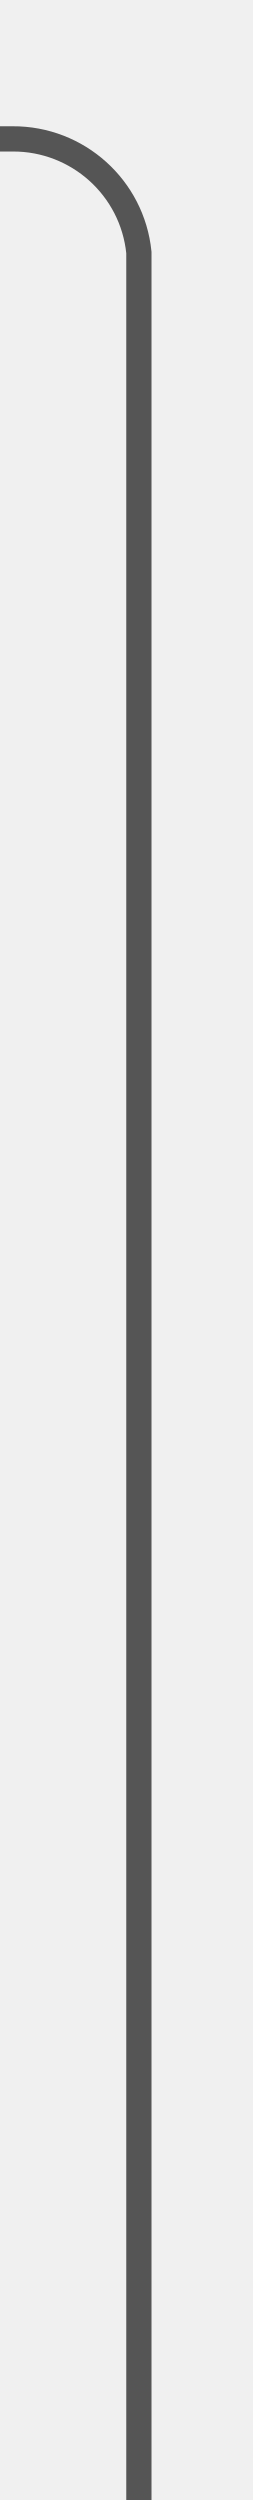
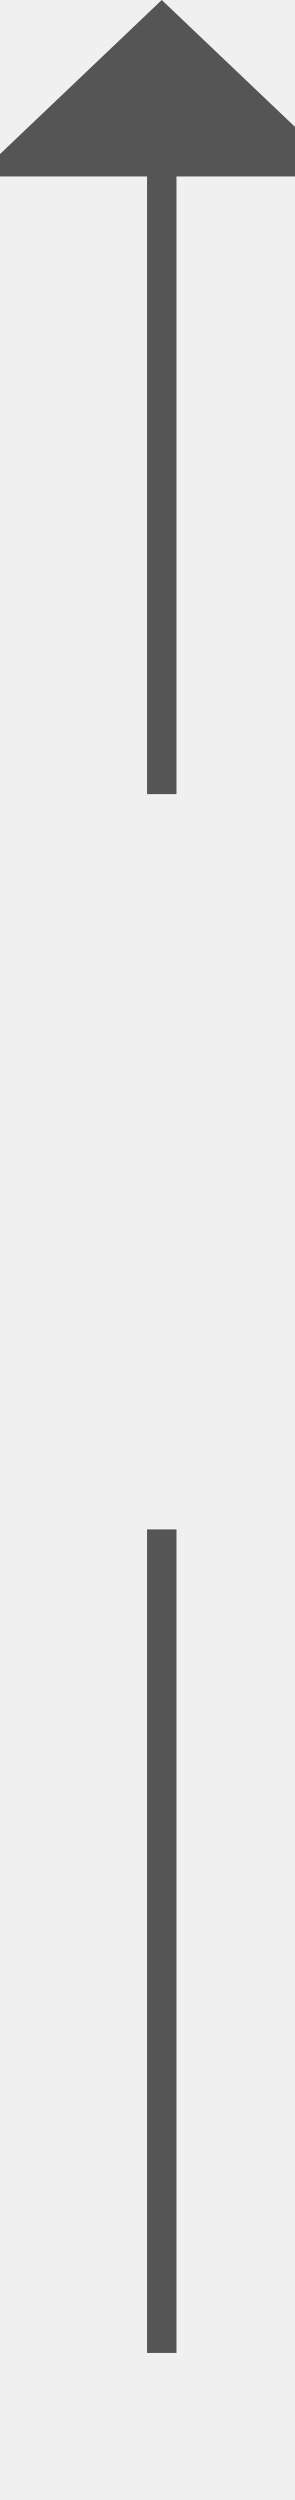
- <svg xmlns="http://www.w3.org/2000/svg" version="1.1" width="10px" height="99px" preserveAspectRatio="xMidYMin meet" viewBox="808 394  8 99">
-   <path d="M 812.5 493  L 812.5 404  A 5 5 0 0 0 807.5 399.5 L 360 399.5  " stroke-width="1" stroke="#555555" fill="none" />
-   <path d="M 361 393.2  L 355 399.5  L 361 405.8  L 361 393.2  Z " fill-rule="nonzero" fill="#555555" stroke="none" />
+ <svg xmlns="http://www.w3.org/2000/svg" version="1.1" width="10px" height="85px" preserveAspectRatio="xMidYMin meet" viewBox="808 704  8 85">
+   <defs>
+     <mask fill="white" id="clip831">
+       <path d="M 789 731  L 835 731  L 835 756  L 789 756  Z M 789 695  L 835 695  L 835 787  L 789 787  Z " fill-rule="evenodd" />
+     </mask>
+   </defs>
+   <path d="M 812.5 731  L 812.5 709  M 812.5 756  L 812.5 784  " stroke-width="1" stroke="#555555" fill="none" />
+   <path d="M 818.8 710  L 812.5 704  L 806.2 710  L 818.8 710  Z " fill-rule="nonzero" fill="#555555" stroke="none" mask="url(#clip831)" />
</svg>
